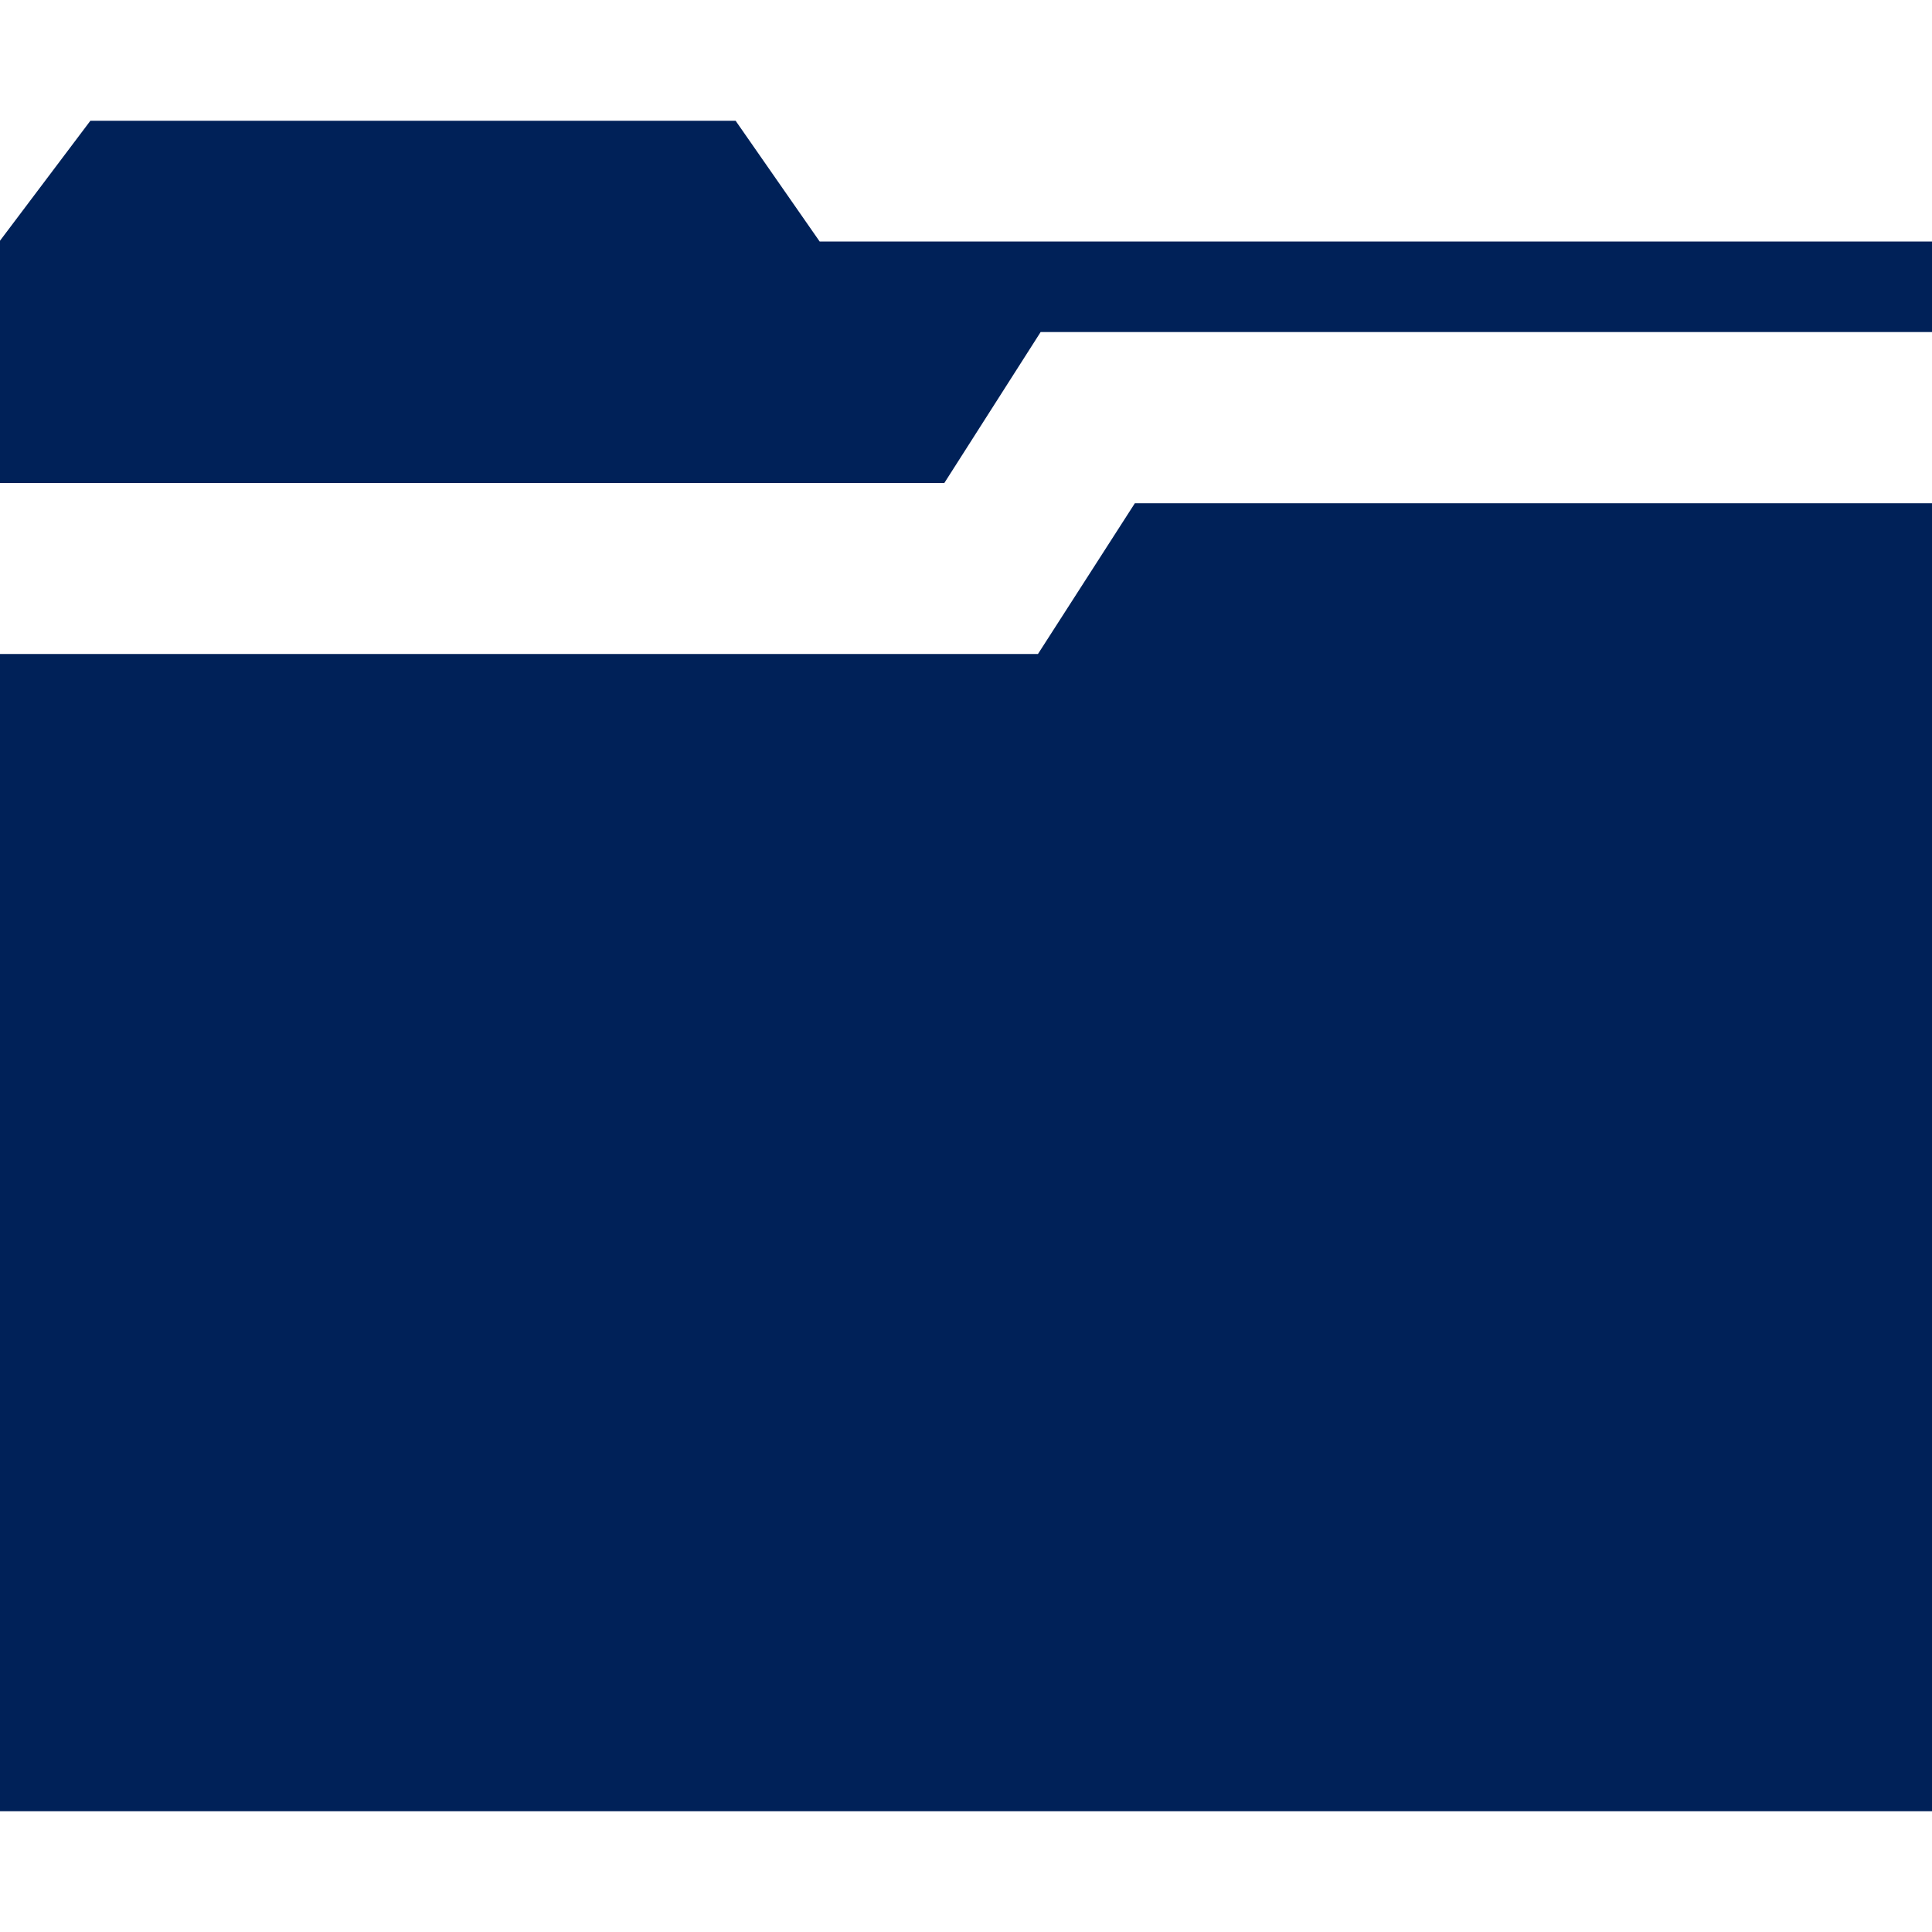
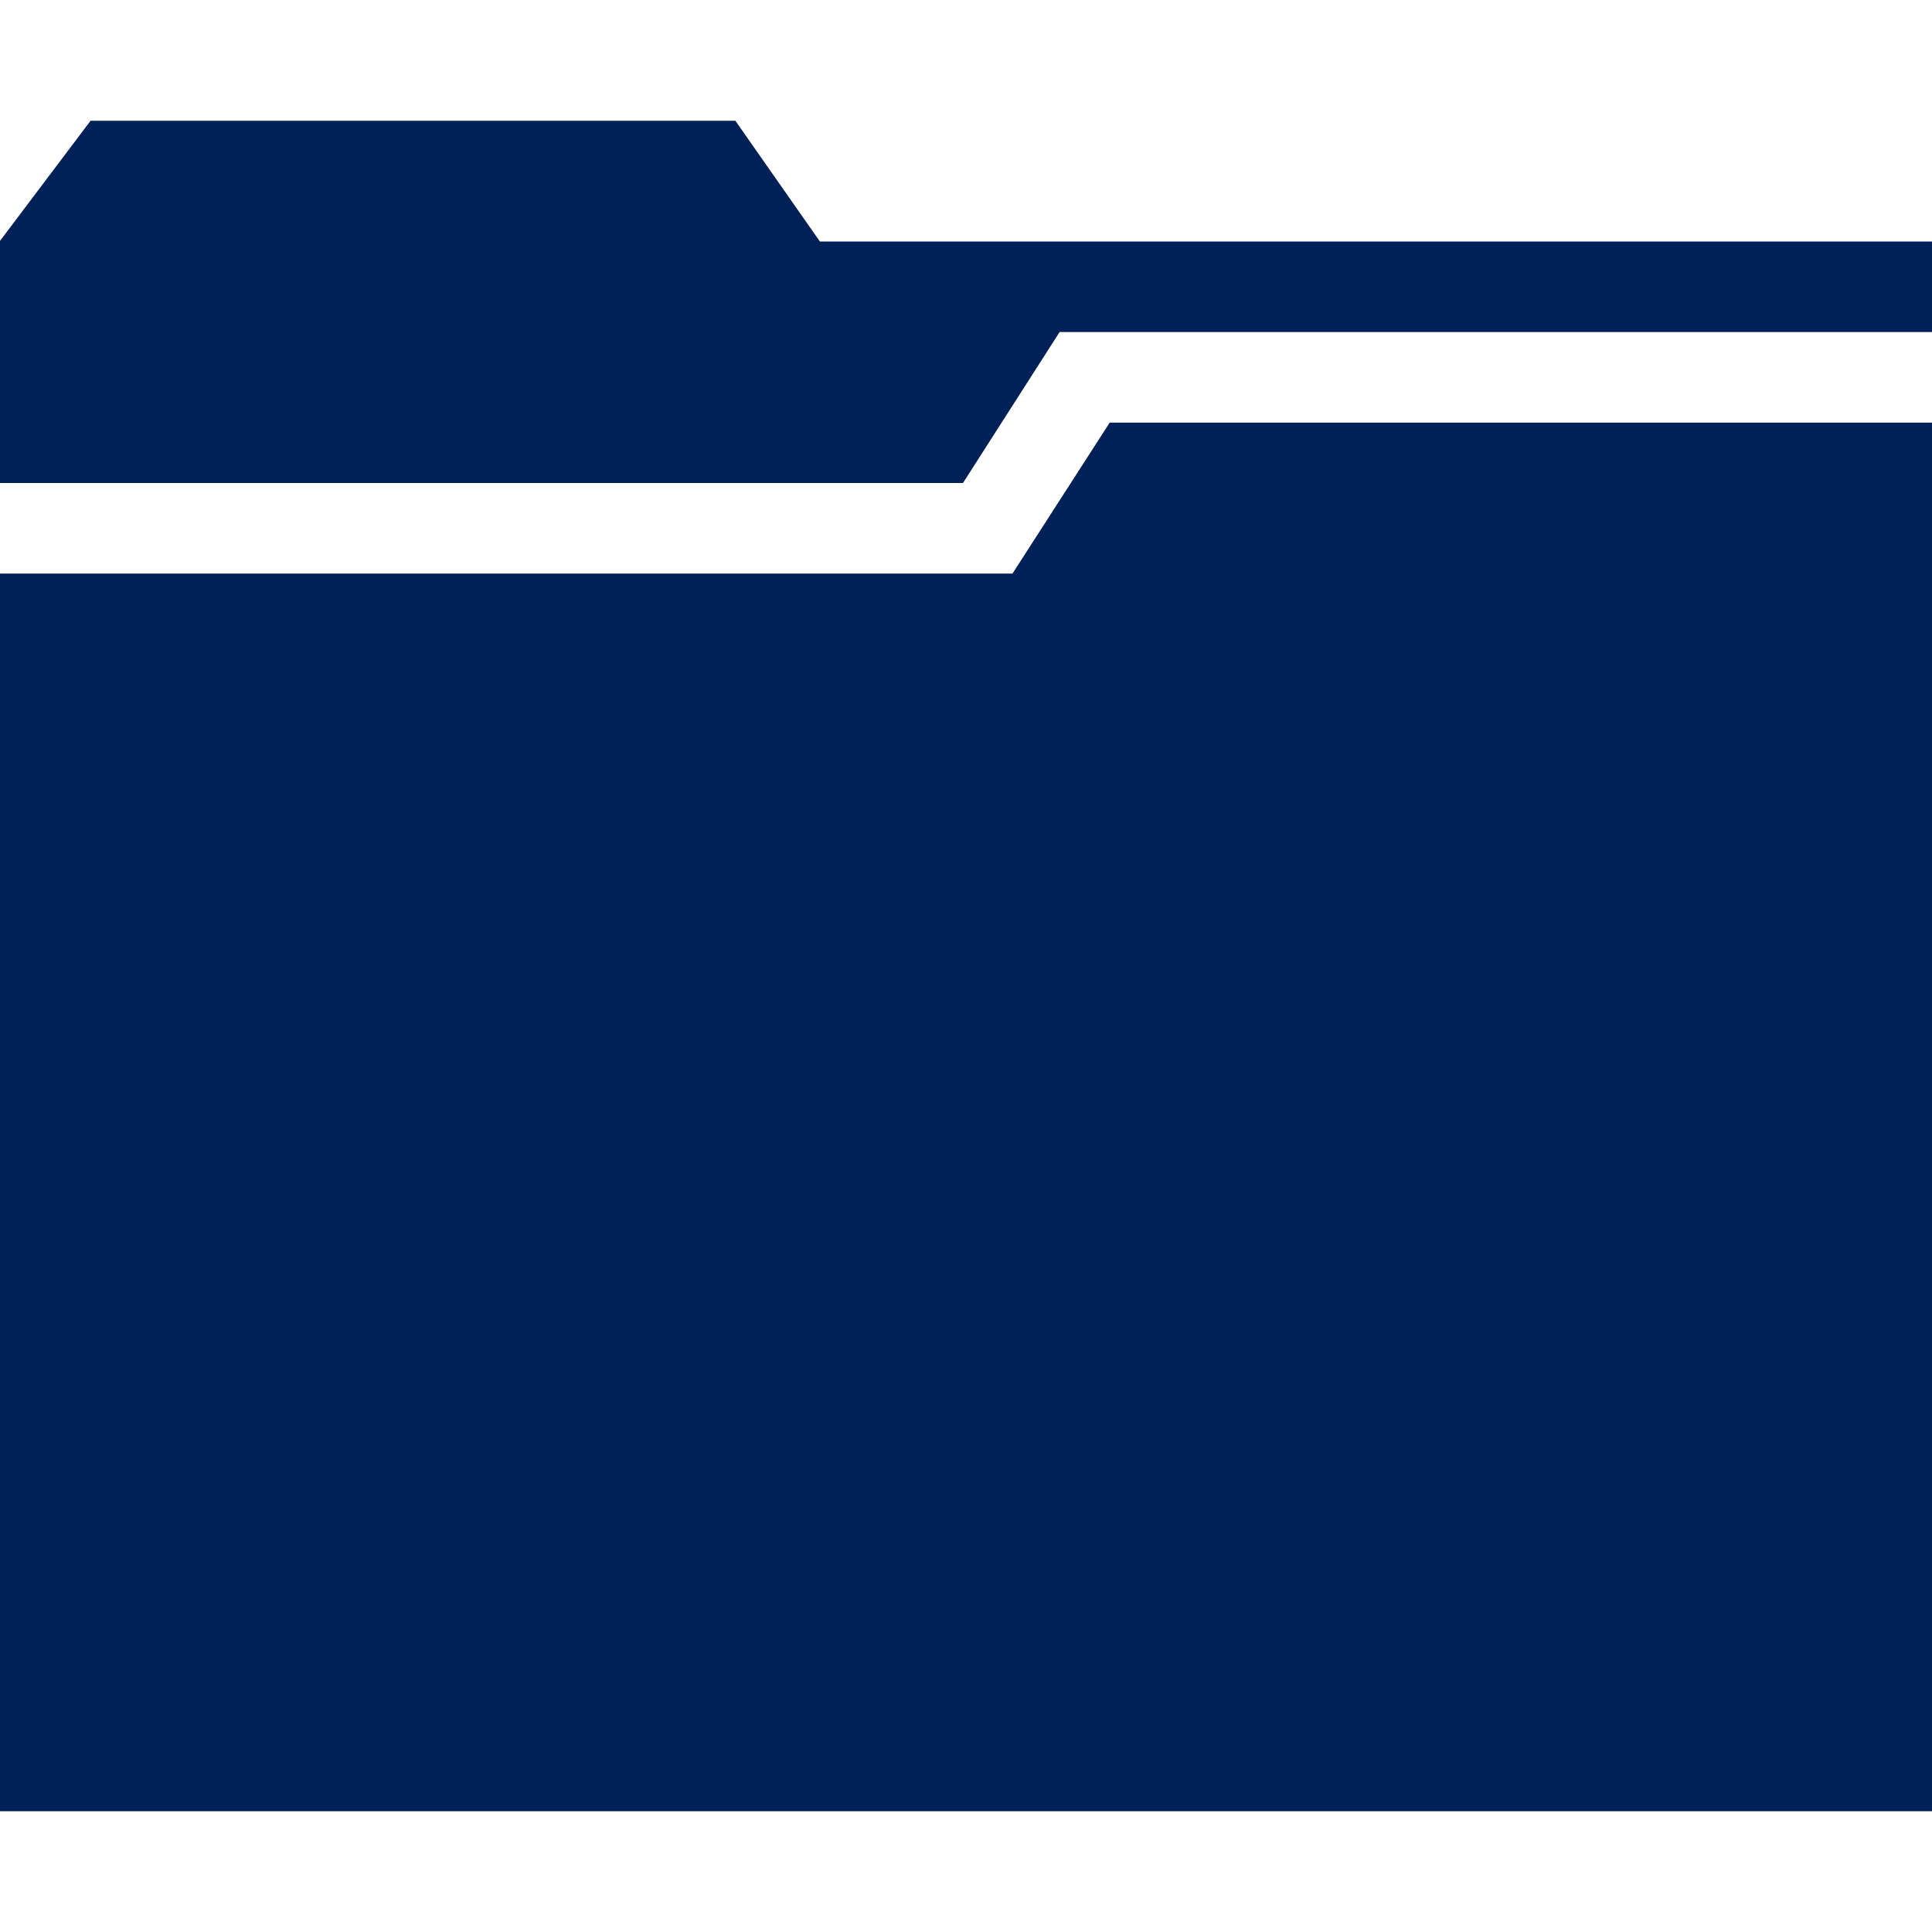
- <svg xmlns="http://www.w3.org/2000/svg" width="16" height="16" version="1.1" id="Layer_1" x="0px" y="0px" viewBox="0 0 32 32" style="enable-background:new 0 0 32 32;" xml:space="preserve">
-   <style type="text/css">
- 	.st0{fill-rule:evenodd;clip-rule:evenodd;fill:#002158;}
- </style>
-   <g>
-     <g>
-       <path class="st0" d="M17.192,10.832H0V30h32V8.335H18.797L17.192,10.832z" />
-       <polygon class="st0" points="13.576,4 12.184,2 1.497,2 0,3.987 0,8 15.641,8 17.236,5.5 32,5.5 32,4   " />
-     </g>
-   </g>
+ <svg xmlns="http://www.w3.org/2000/svg" id="Layer_1" data-name="Layer 1" viewBox="0 0 32 32">
+   <defs>
+     <style>.cls-1{fill:#002158;fill-rule:evenodd;}</style>
+   </defs>
+   <path class="cls-1" d="M16.77,9.5H0V30H32V7H18.38Z" />
+   <polygon class="cls-1" points="13.58 4 12.18 2 1.5 2 0 3.99 0 8 15.95 8 17.55 5.5 32 5.5 32 4 13.58 4" />
</svg>
